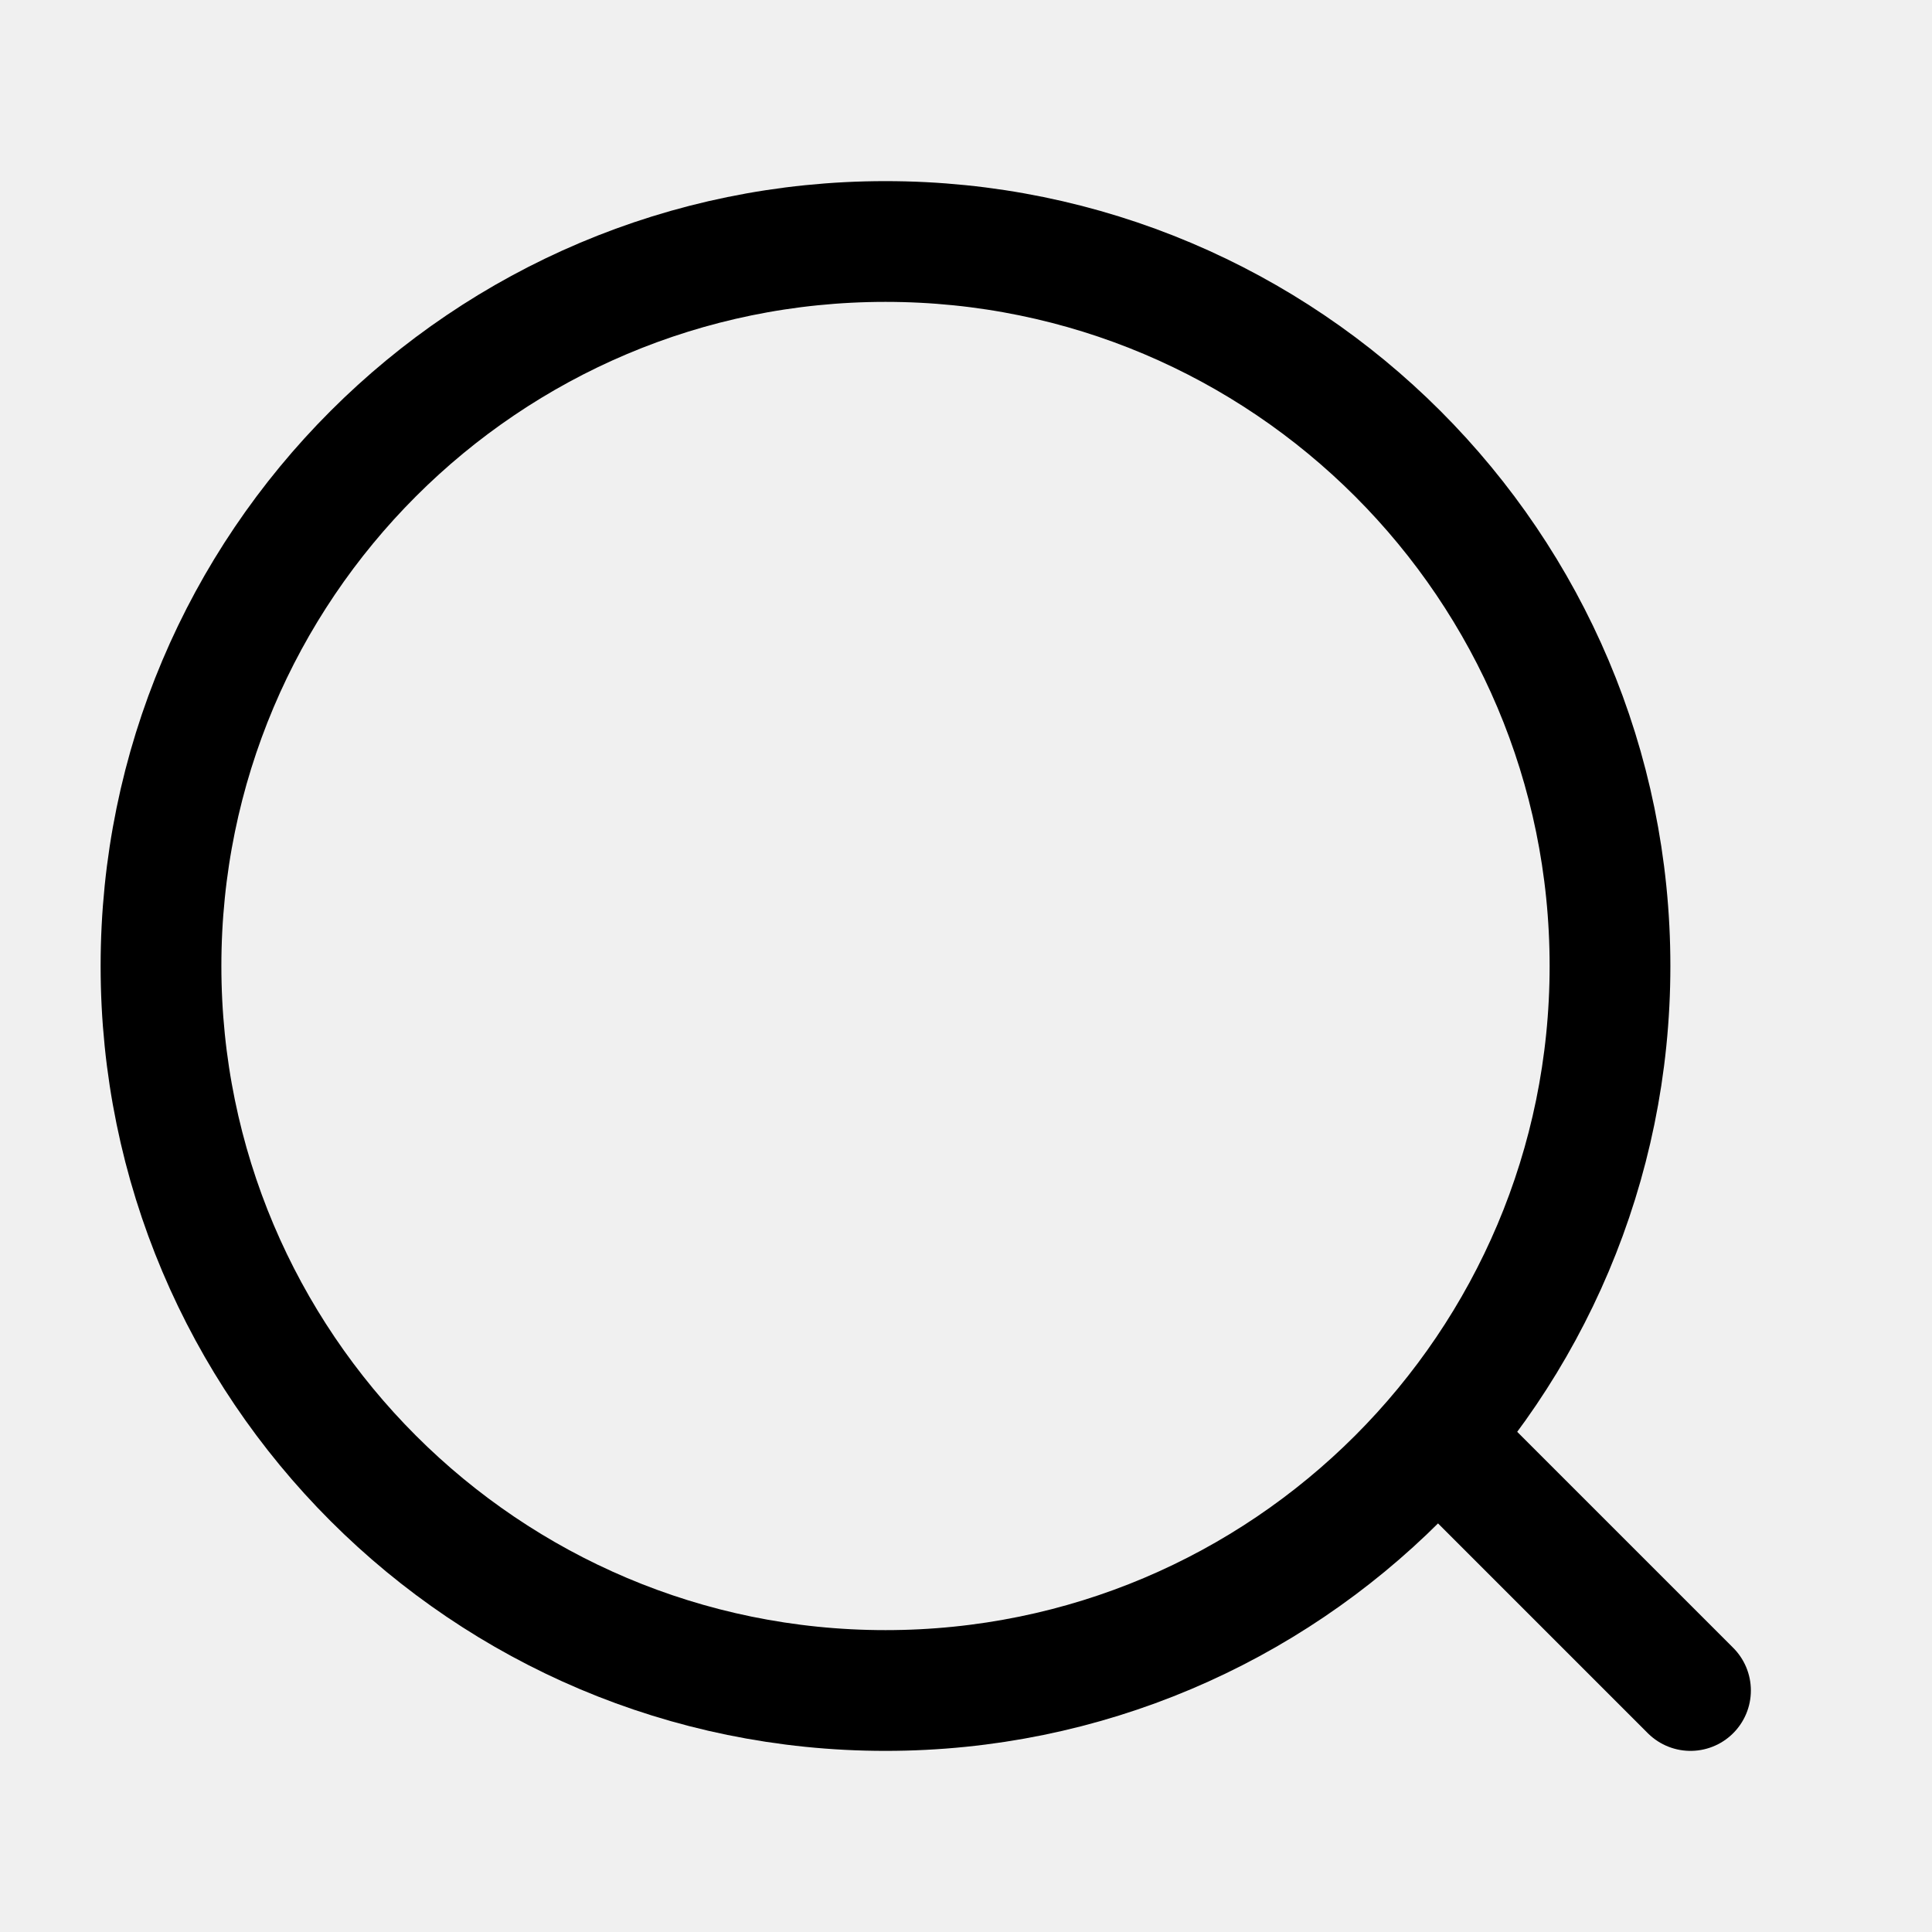
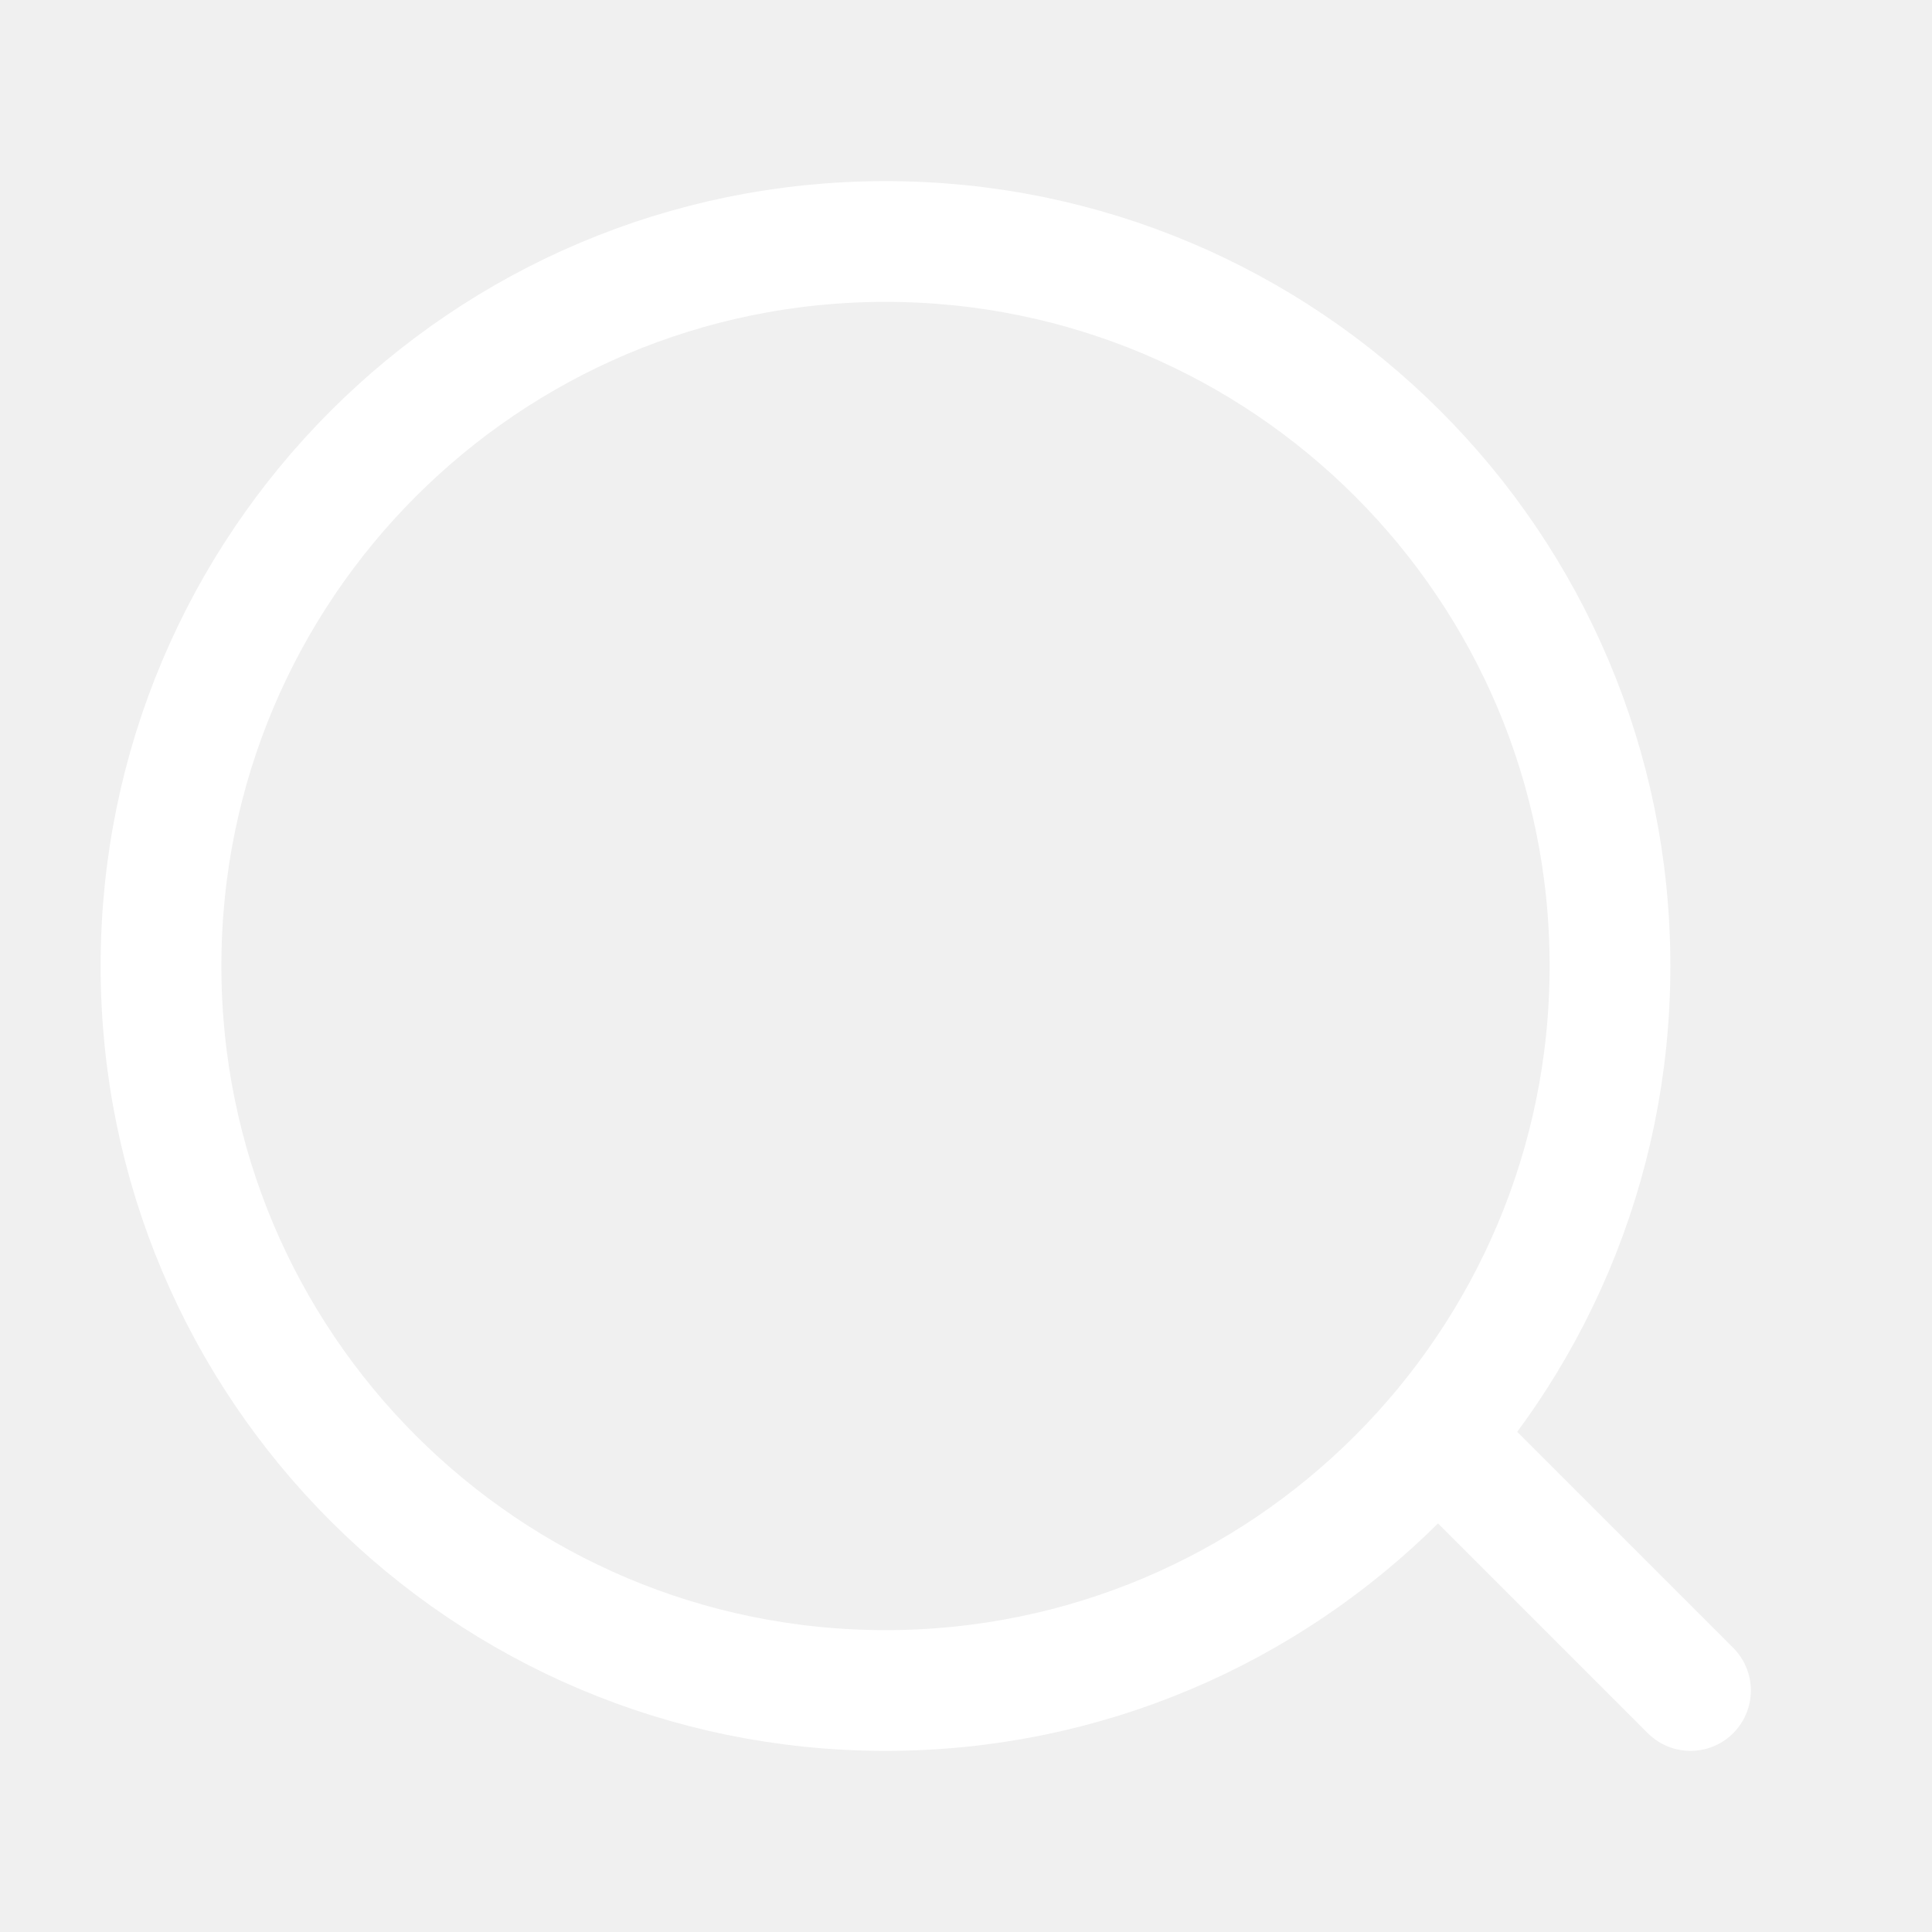
<svg xmlns="http://www.w3.org/2000/svg" width="24" height="24" viewBox="0 0 24 24" fill="none">
-   <path d="M21 21L18 18" stroke="black" stroke-width="1.5" stroke-linecap="round" />
-   <circle cx="11" cy="12" r="9" stroke="black" stroke-width="1.5" />
+   <path d="M21 21L18 18" stroke="white" stroke-width="1.5" stroke-linecap="round" />
+   <circle cx="11" cy="12" r="9" stroke="white" stroke-width="1.5" />
</svg>
